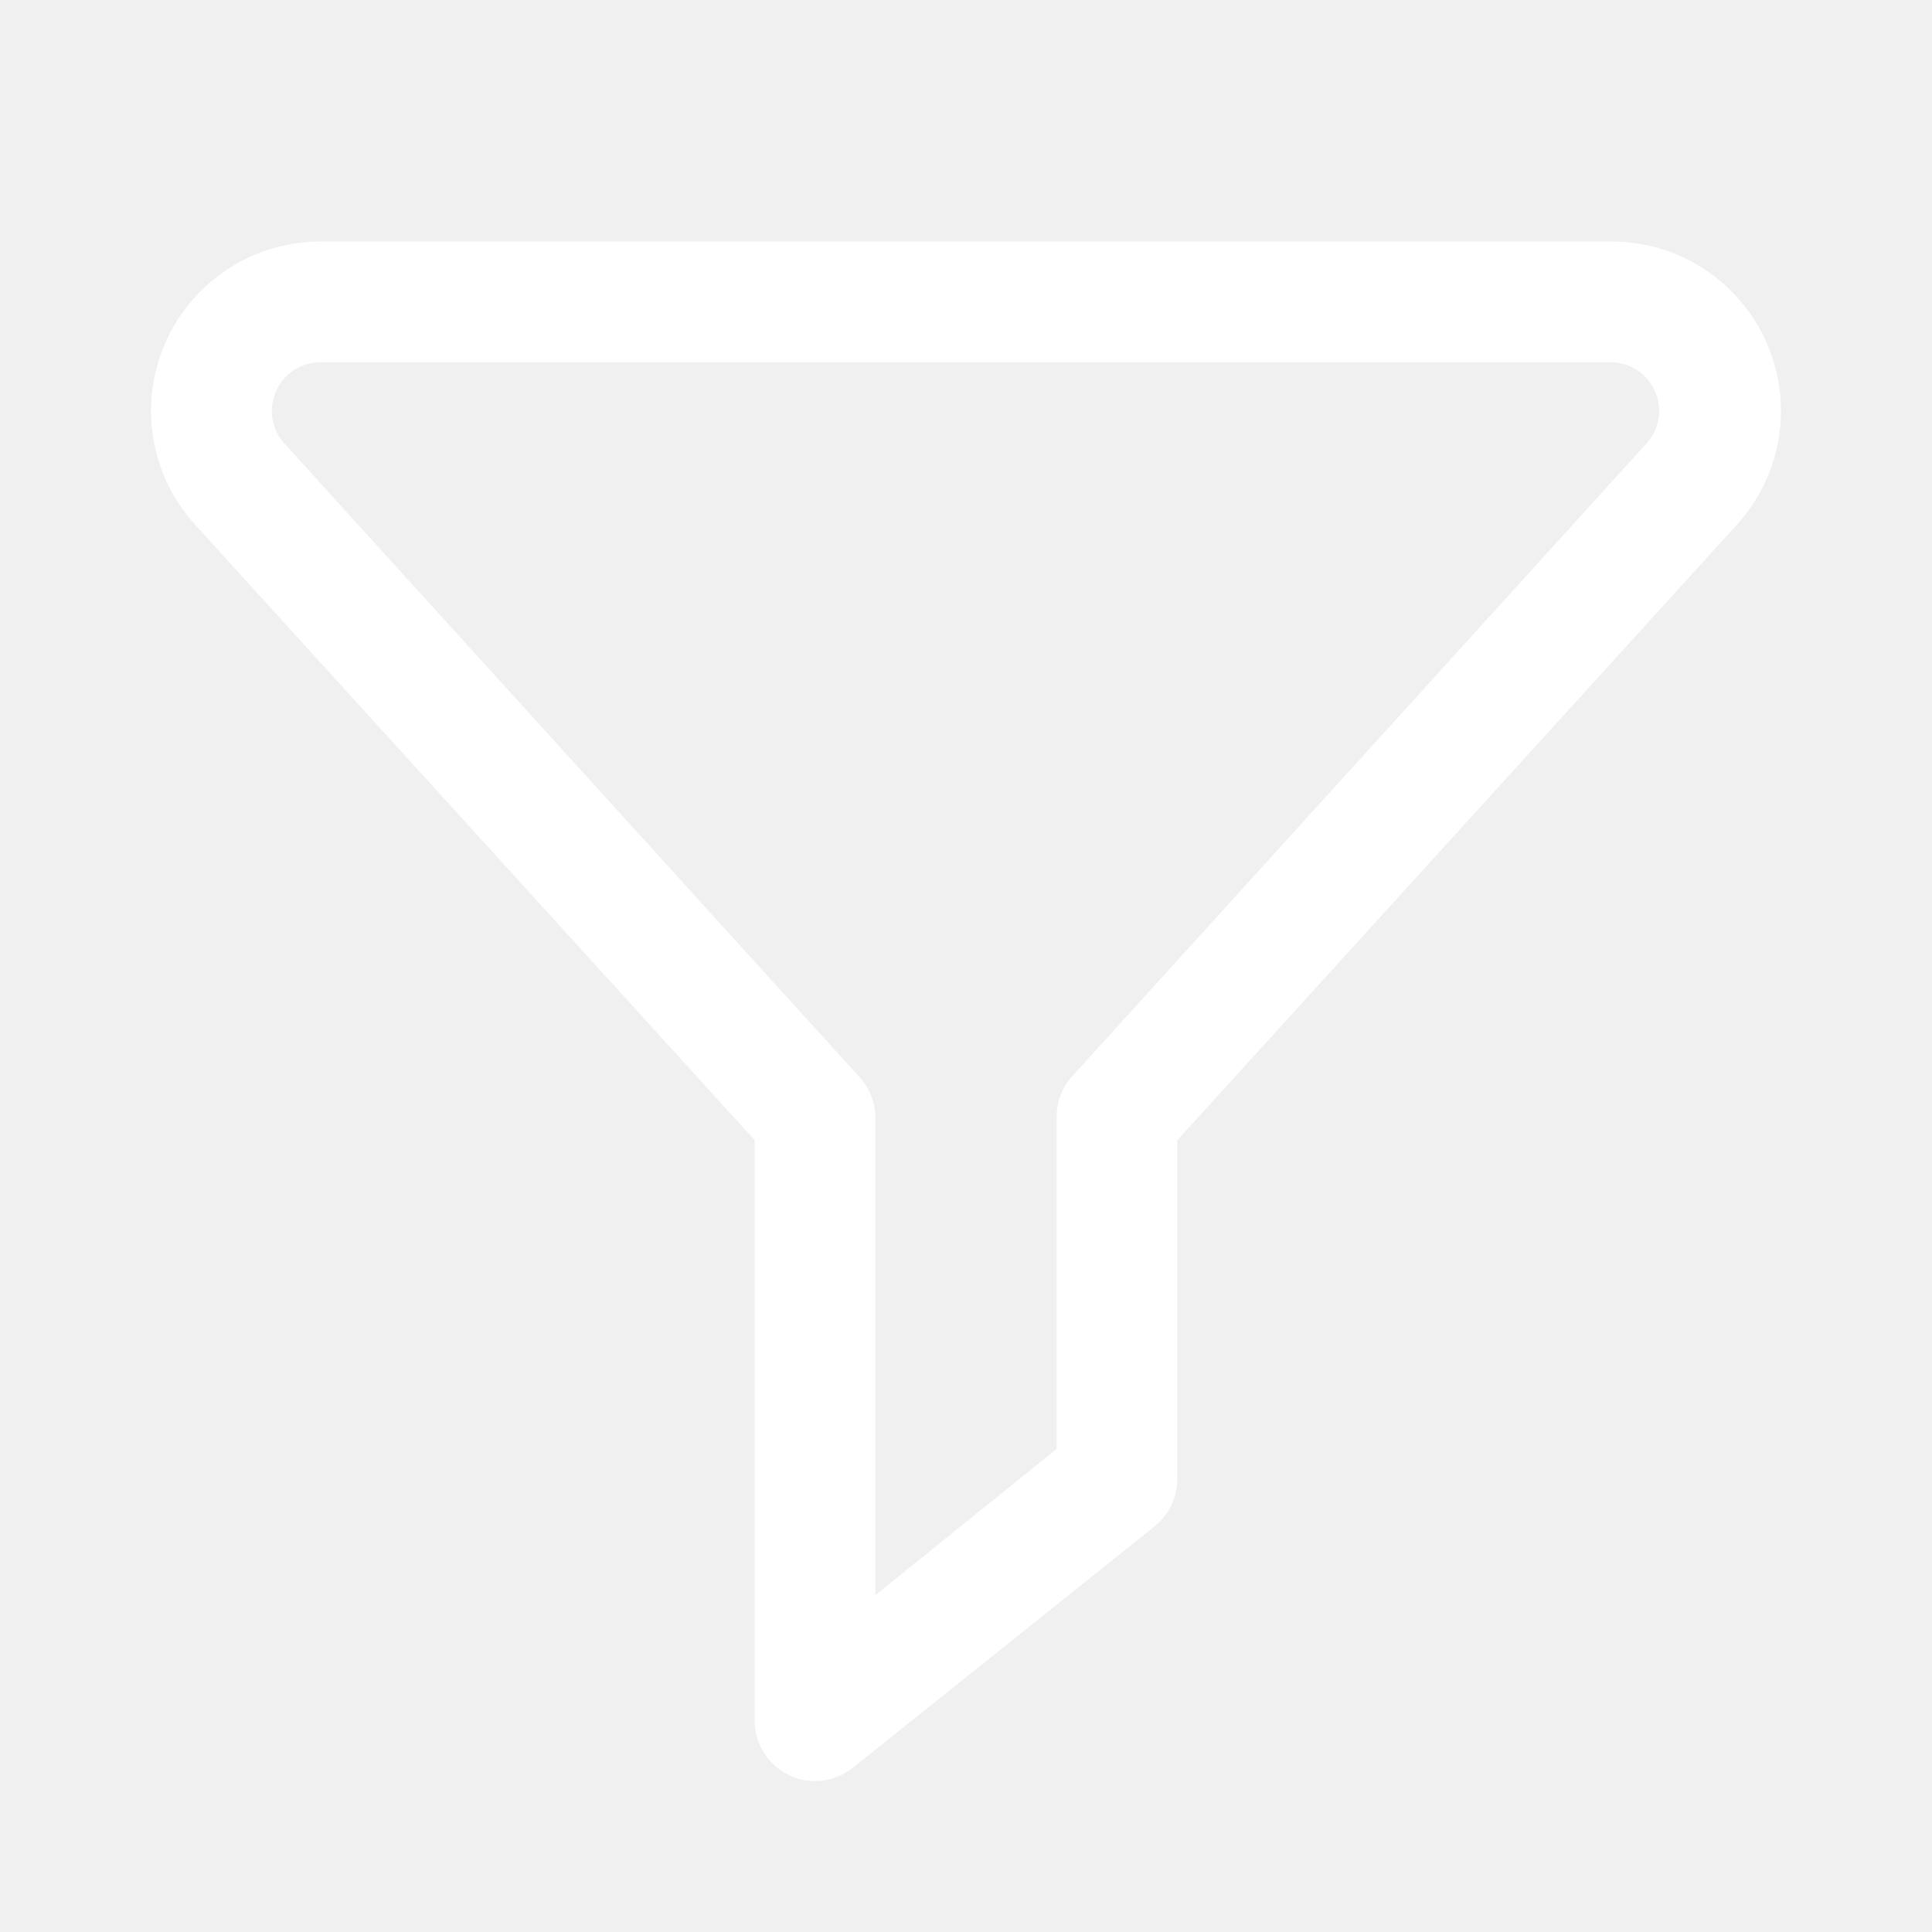
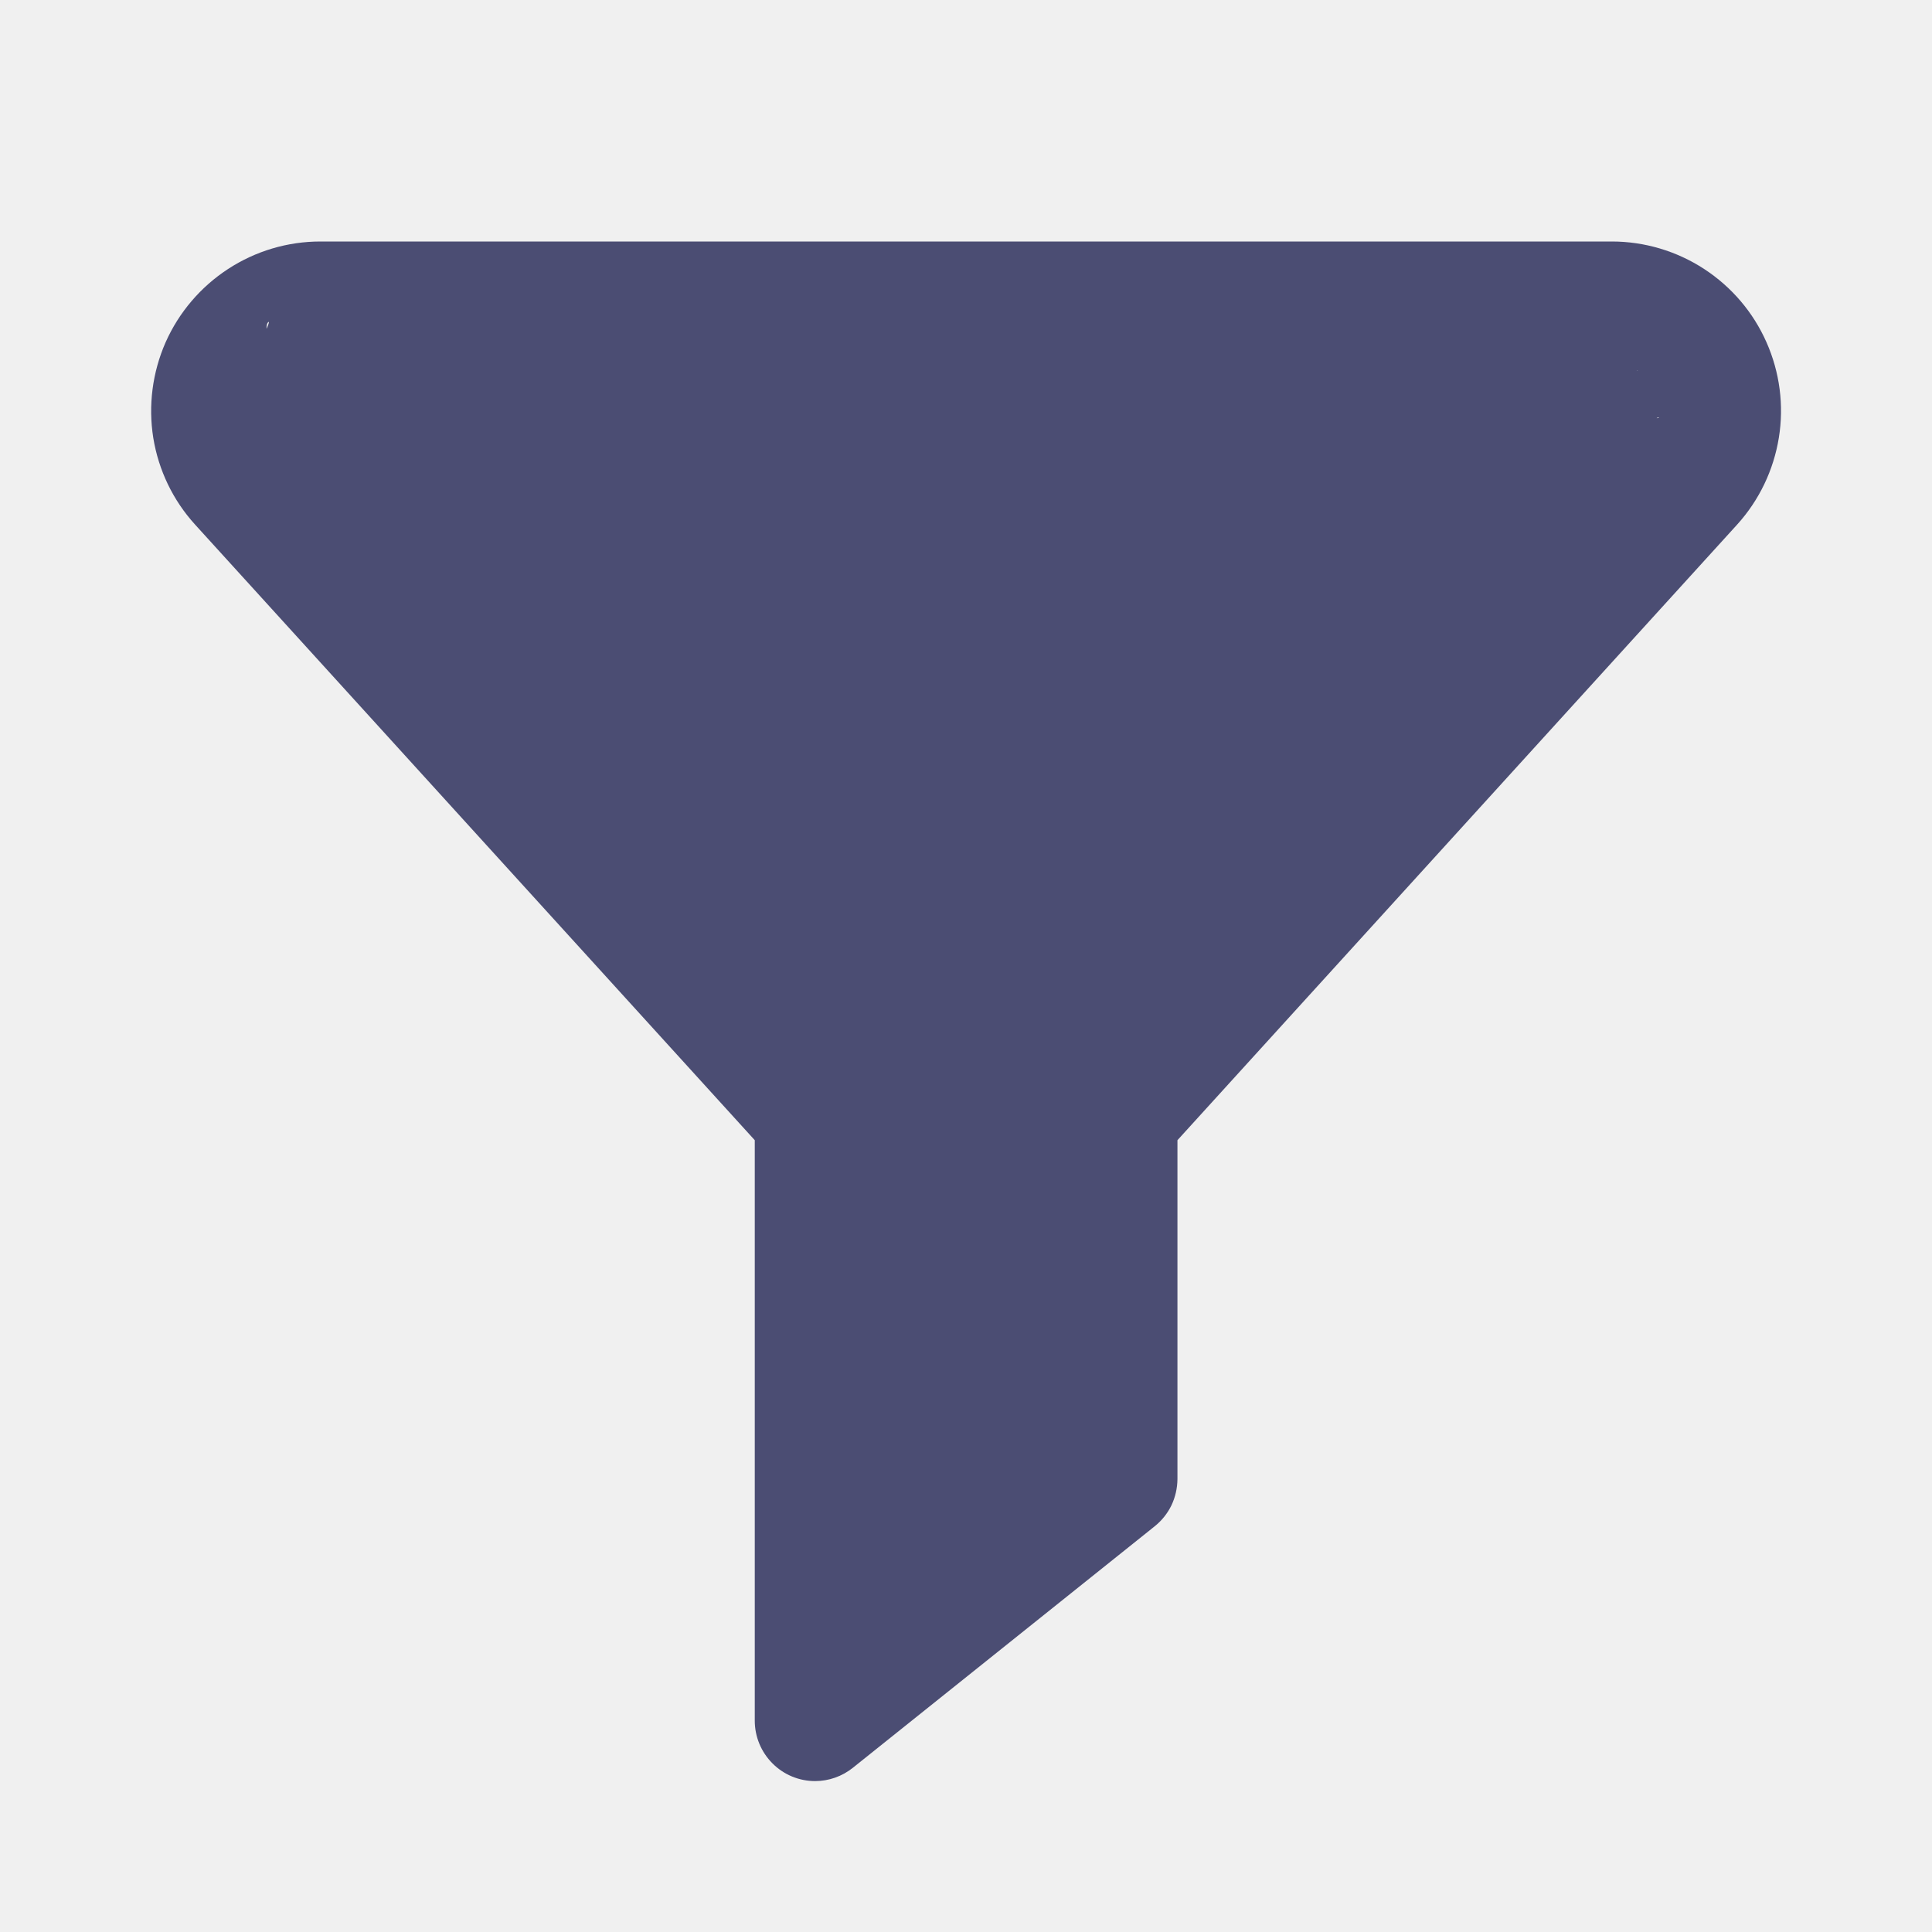
- <svg xmlns="http://www.w3.org/2000/svg" width="20" height="20" viewBox="0 0 20 20" fill="none">
-   <path d="M8.437 18.438C8.272 18.438 8.113 18.372 7.996 18.254C7.878 18.137 7.812 17.978 7.812 17.812V11.803L2.019 5.431C1.791 5.18 1.64 4.868 1.586 4.533C1.532 4.198 1.576 3.854 1.714 3.544C1.851 3.233 2.076 2.97 2.36 2.784C2.644 2.599 2.976 2.5 3.316 2.5H16.684C17.024 2.5 17.356 2.599 17.64 2.784C17.924 2.97 18.149 3.233 18.286 3.544C18.424 3.854 18.468 4.198 18.414 4.533C18.36 4.868 18.209 5.18 17.981 5.431L12.188 11.803V15.312C12.187 15.406 12.166 15.498 12.126 15.583C12.085 15.667 12.026 15.742 11.953 15.8L8.828 18.3C8.717 18.389 8.58 18.437 8.437 18.438ZM3.316 3.75C3.218 3.75 3.123 3.779 3.042 3.832C2.96 3.885 2.896 3.961 2.857 4.05C2.817 4.139 2.805 4.237 2.82 4.333C2.836 4.429 2.878 4.519 2.944 4.591L8.9 11.153C9.002 11.265 9.06 11.411 9.062 11.562V16.512L10.938 15V11.562C10.937 11.406 10.995 11.256 11.1 11.141L17.056 4.578C17.118 4.506 17.157 4.417 17.171 4.323C17.184 4.229 17.17 4.133 17.131 4.047C17.092 3.96 17.03 3.886 16.951 3.834C16.872 3.781 16.779 3.752 16.684 3.75H3.316Z" fill="white" />
+ <svg xmlns="http://www.w3.org/2000/svg" width="18" height="18" viewBox="0 0 18 18" fill="none">
+   <path d="M7.594 16.594C7.445 16.594 7.302 16.535 7.197 16.429C7.091 16.323 7.032 16.18 7.032 16.031V10.623L1.818 4.888C1.612 4.662 1.477 4.381 1.428 4.079C1.38 3.778 1.42 3.469 1.543 3.189C1.667 2.91 1.869 2.673 2.125 2.506C2.381 2.339 2.679 2.25 2.985 2.25H15.017C15.322 2.25 15.621 2.339 15.877 2.506C16.133 2.673 16.335 2.91 16.458 3.189C16.582 3.469 16.622 3.778 16.573 4.079C16.524 4.381 16.389 4.662 16.184 4.888L10.97 10.623V13.781C10.969 13.866 10.95 13.949 10.914 14.025C10.877 14.101 10.824 14.167 10.758 14.22L7.946 16.47C7.846 16.55 7.722 16.594 7.594 16.594ZM1.818 4.5C1.73 4.5 2.574 2.952 2.501 3C2.428 3.048 2.607 3.565 2.572 3.645C2.536 3.725 2.525 3.813 2.539 3.9C2.553 3.986 2.591 4.067 2.65 4.132L15.256 3.451C15.348 3.552 9.999 10.864 10.001 11L10.242 10.623L9.844 13.5V10.406C9.844 10.266 9.896 10.13 9.991 10.027L12.001 3C12.056 2.935 15.442 3.976 15.454 3.891C15.466 3.806 12.948 5.869 12.913 5.791C12.878 5.713 15.328 3.498 15.256 3.451C15.185 3.403 15.501 4.5 15.501 4.5H1.818Z" fill="#4B4D73" />
</svg>
